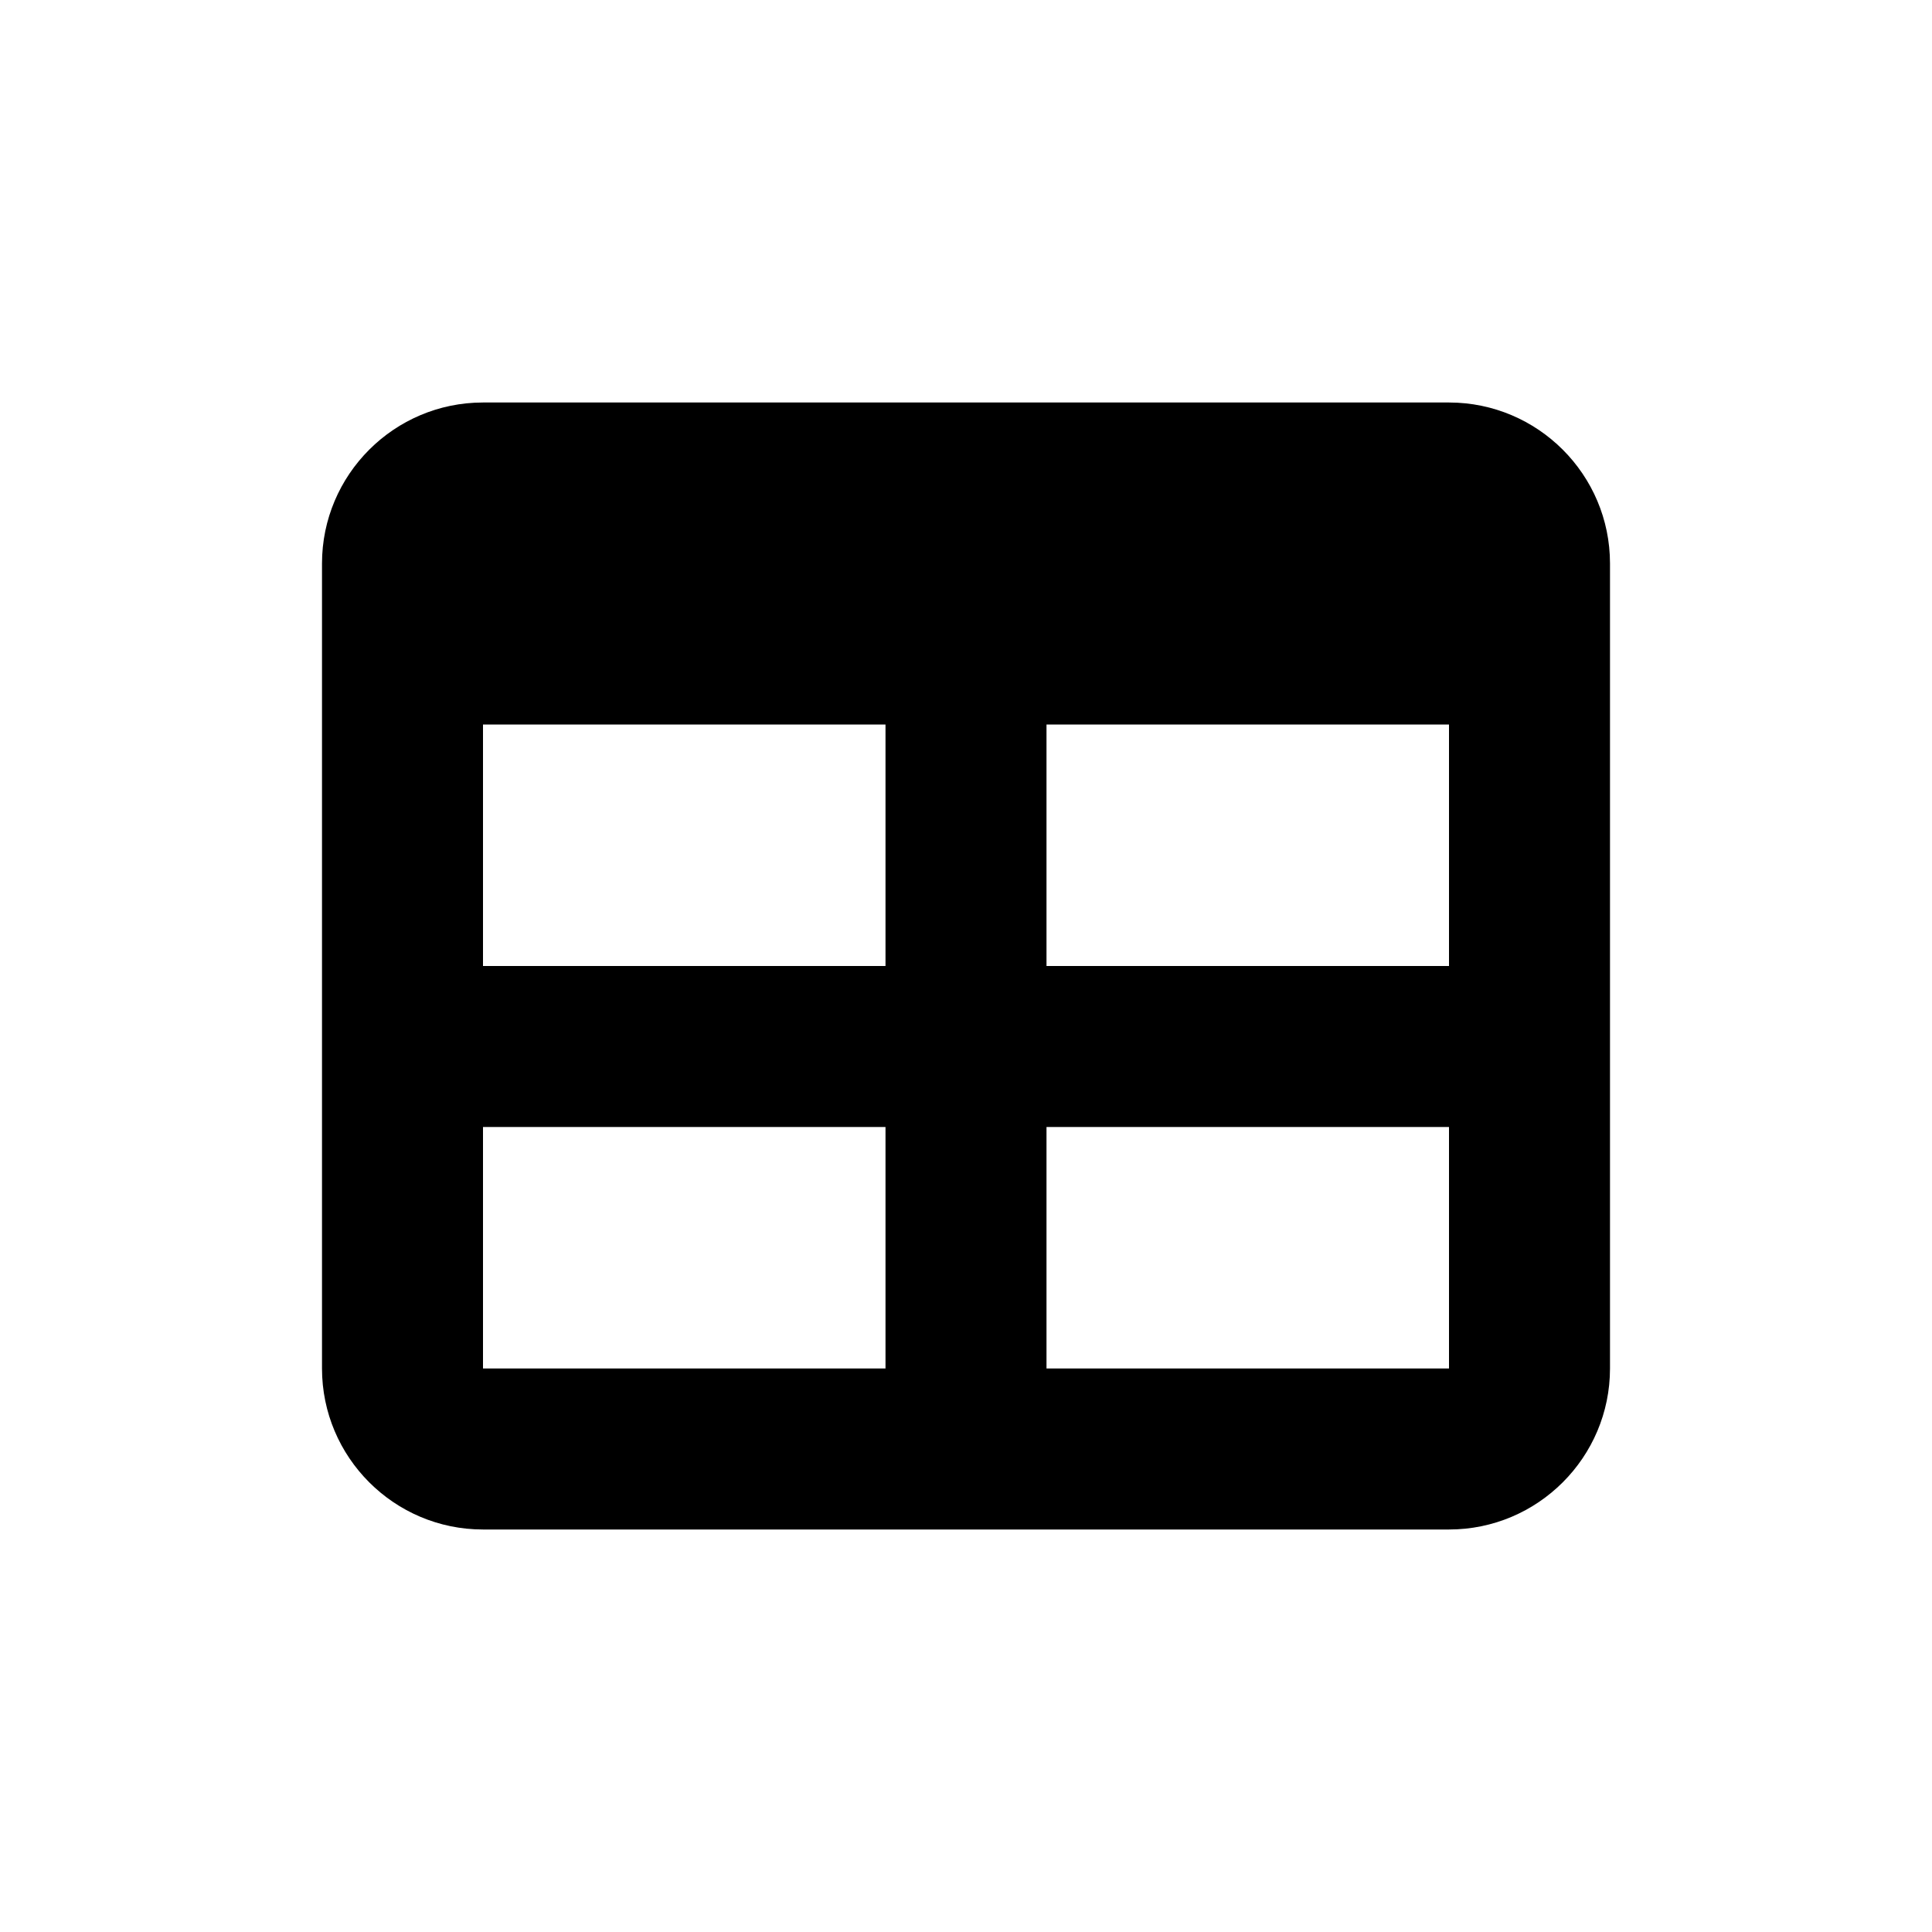
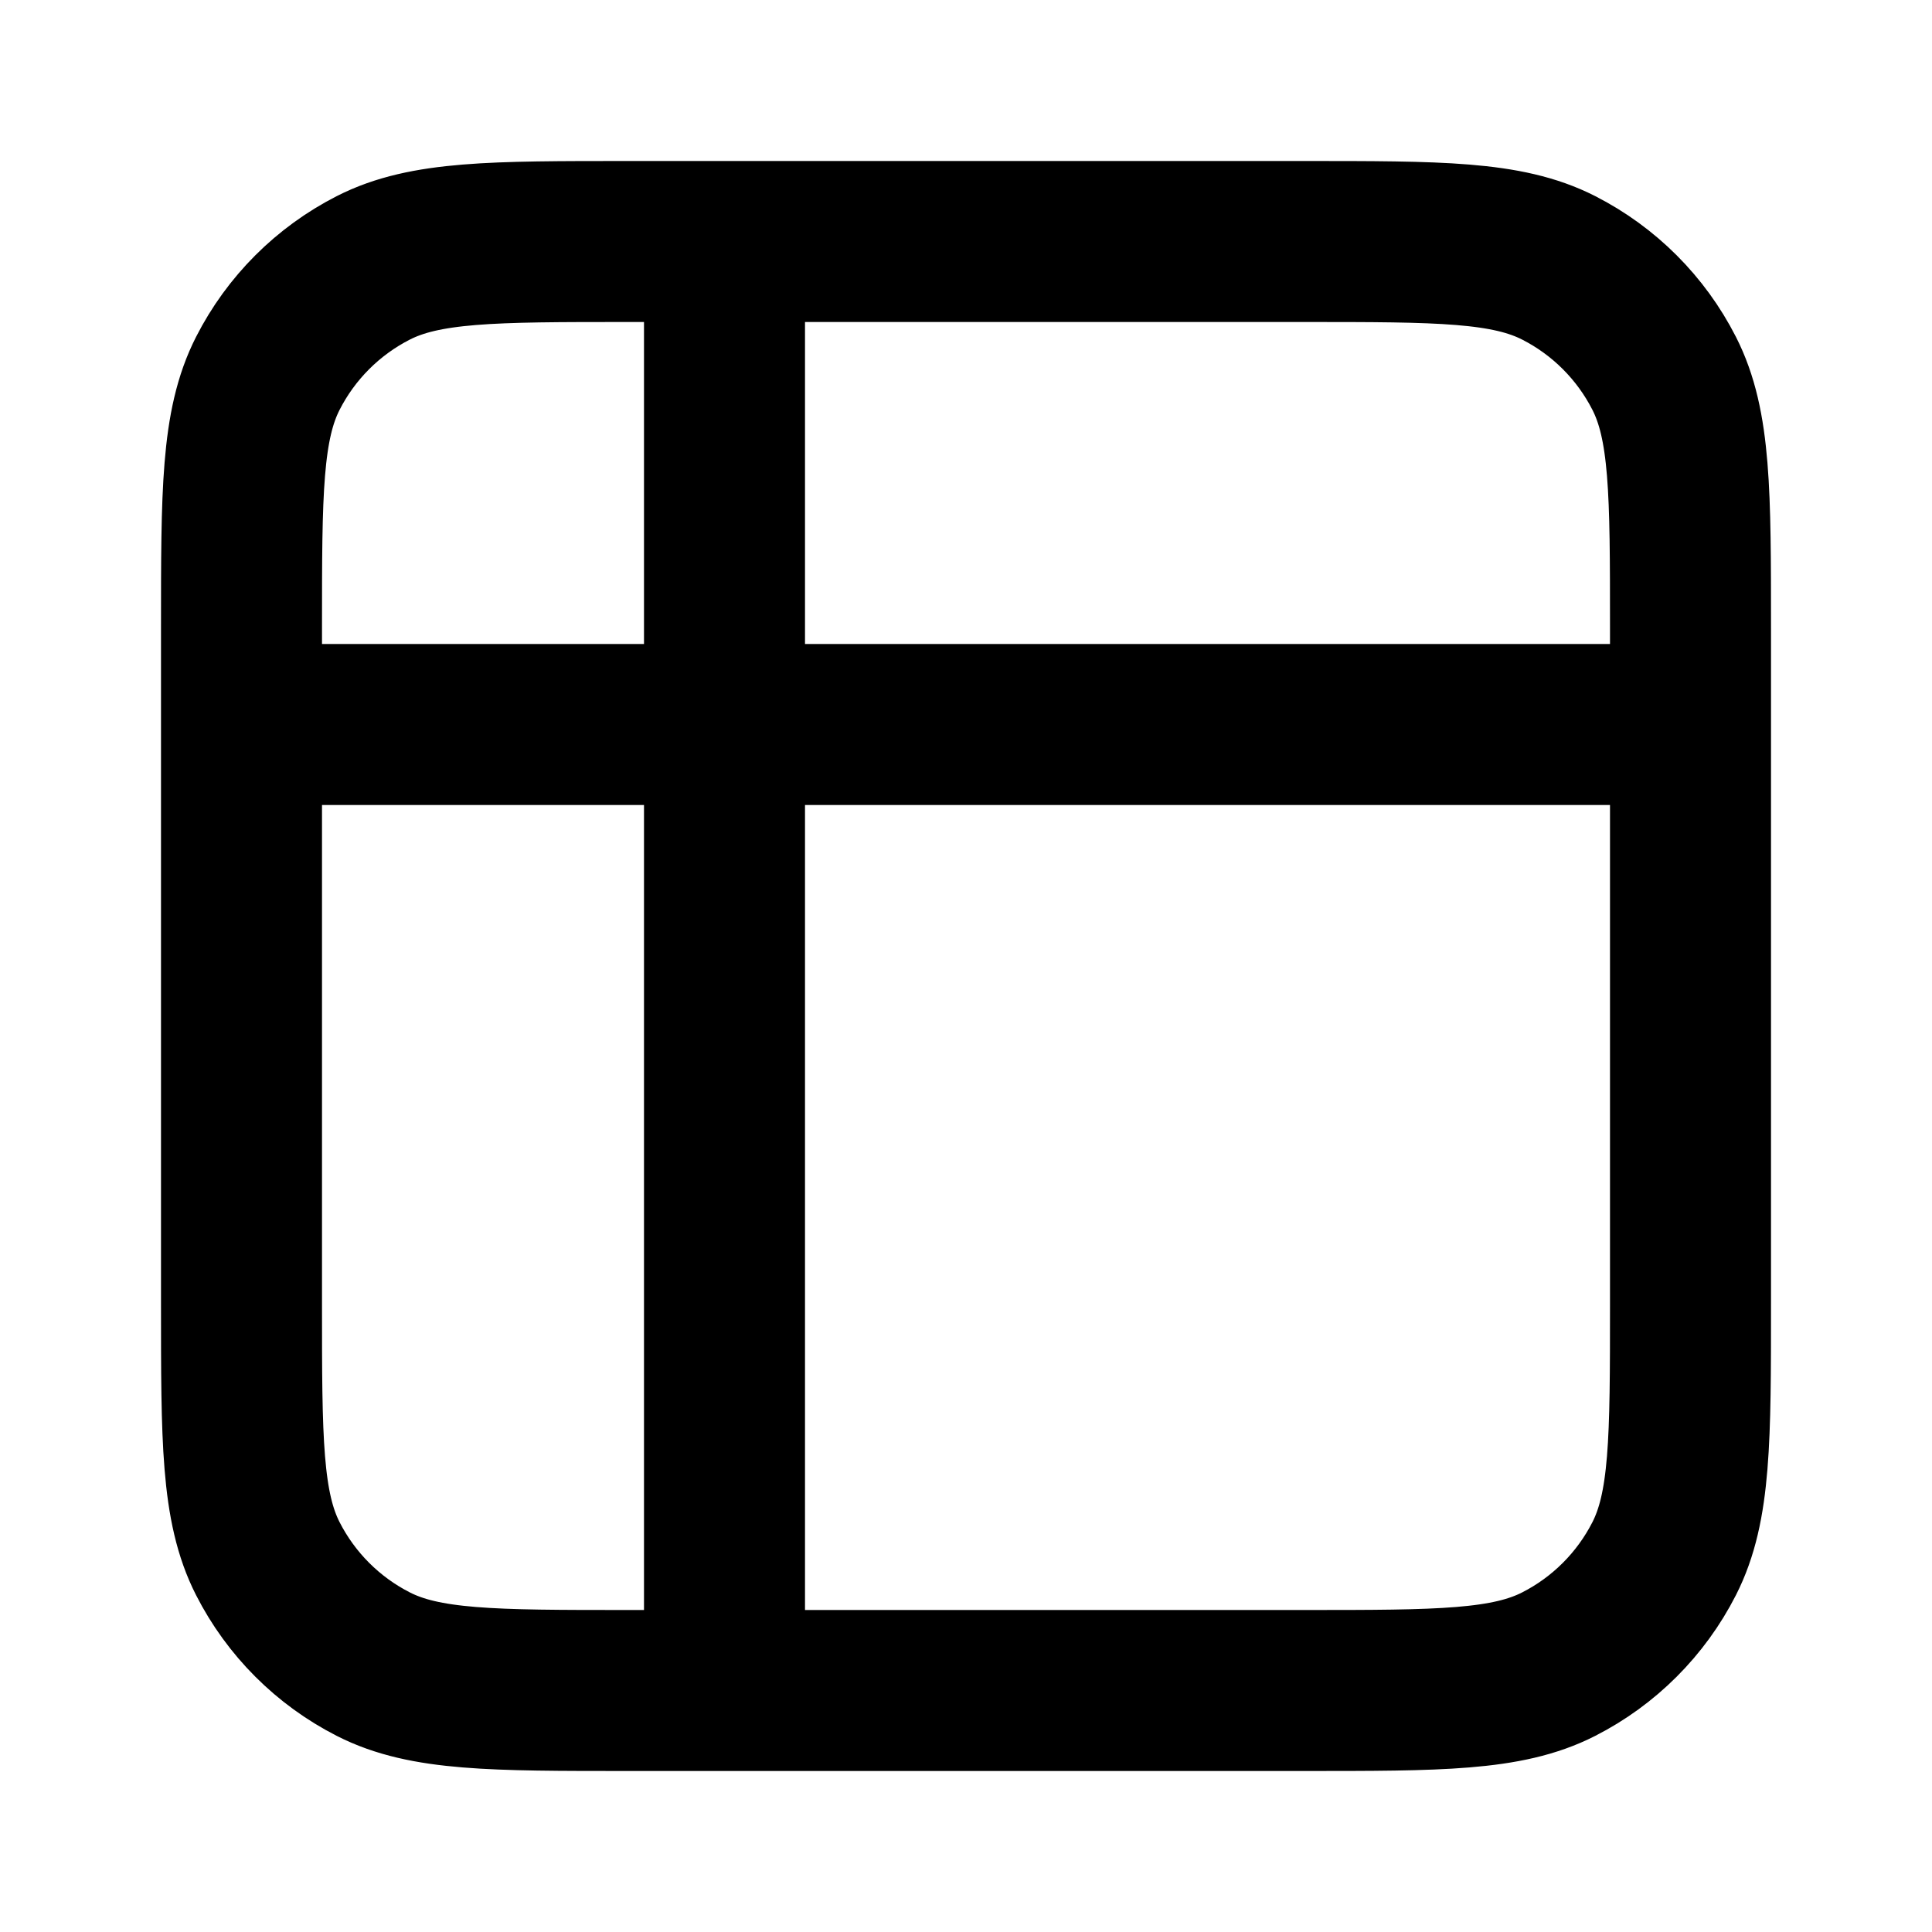
<svg xmlns="http://www.w3.org/2000/svg" width="24" height="24" viewBox="0 0 24 24" fill="none">
-   <path d="M6 12V9h5v3H6Zm0 2h5v3H6v-3Zm7 3v-3h5v3h-5Zm5-5h-5V9h5v3ZM6 5c-1.103 0-2 .897-2 2v10c0 1.103.897 2 2 2h12c1.103 0 2-.897 2-2V7c0-1.103-.897-2-2-2H6Z" fill="currentColor" />
+   <path d="M3 9h18M9 3v18M7.8 3h8.4c1.68 0 2.52 0 3.162.327a3 3 0 0 1 1.311 1.311C21 5.28 21 6.12 21 7.8v8.4c0 1.68 0 2.52-.327 3.162a3 3 0 0 1-1.311 1.311C18.72 21 17.88 21 16.2 21H7.8c-1.68 0-2.52 0-3.162-.327a3 3 0 0 1-1.311-1.311C3 18.72 3 17.88 3 16.2V7.8c0-1.68 0-2.52.327-3.162a3 3 0 0 1 1.311-1.311C5.28 3 6.12 3 7.8 3Z" stroke="currentColor" stroke-width="2" stroke-linecap="round" stroke-linejoin="round" />
</svg>
